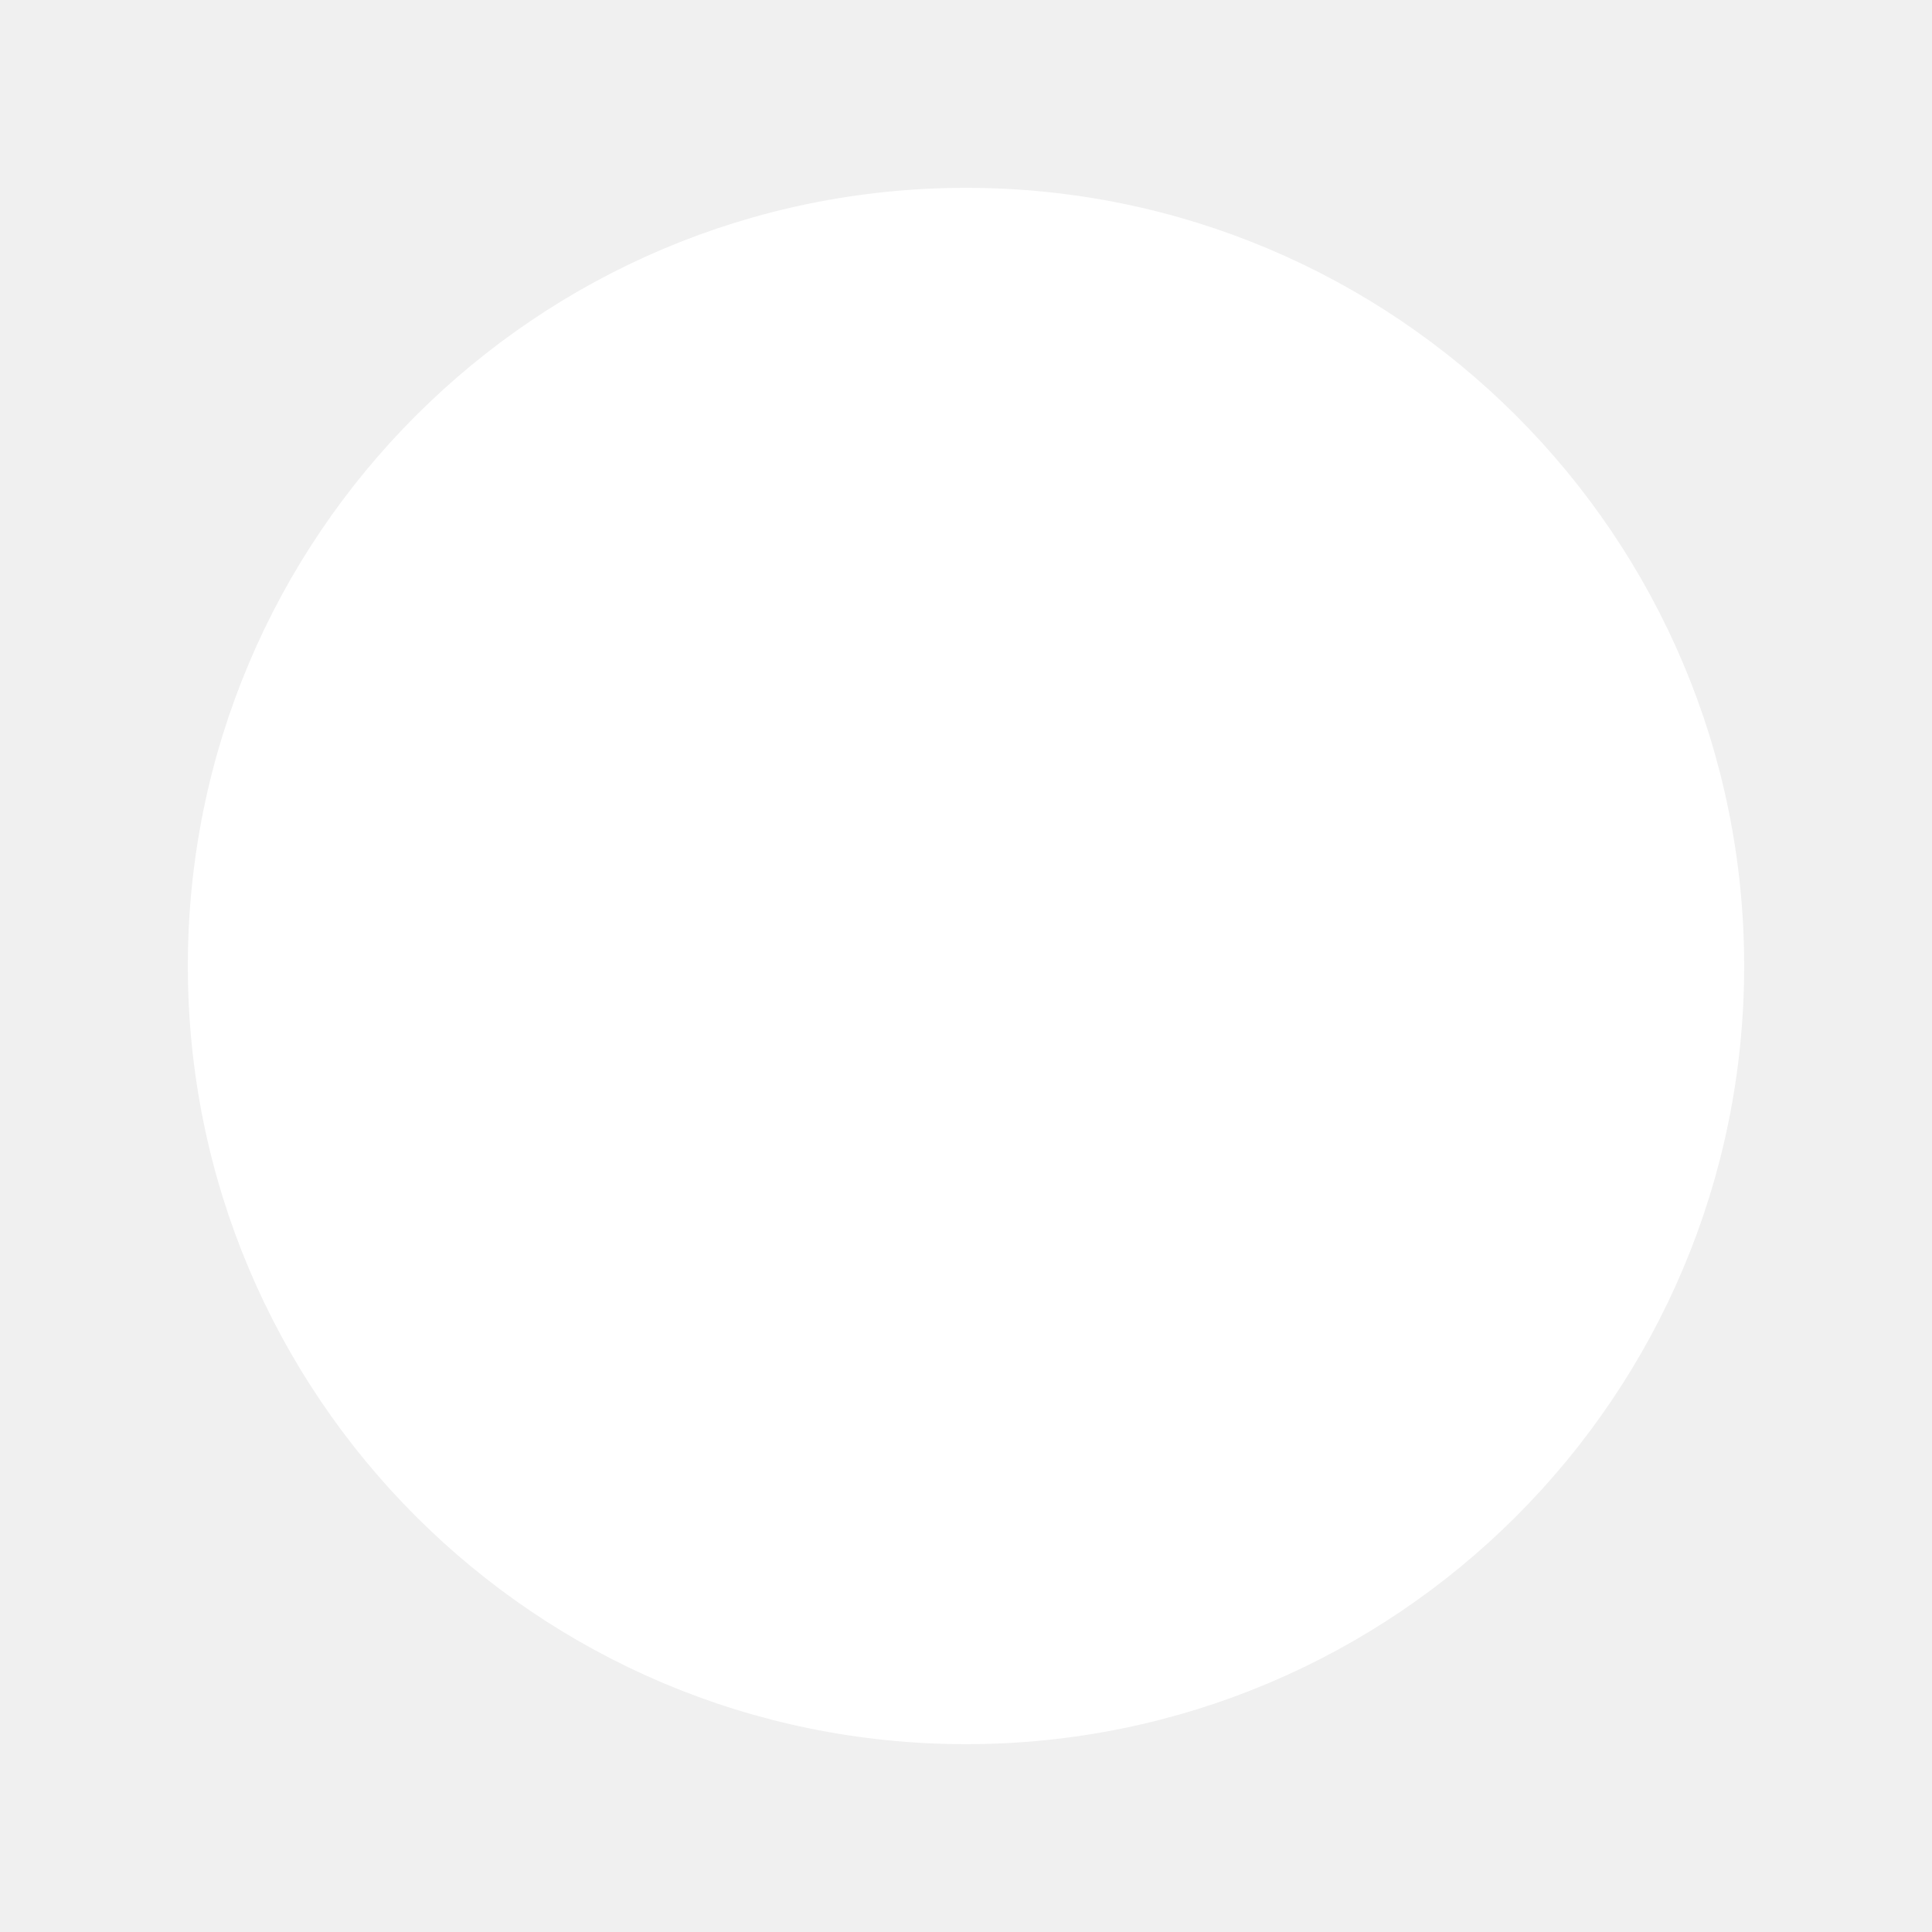
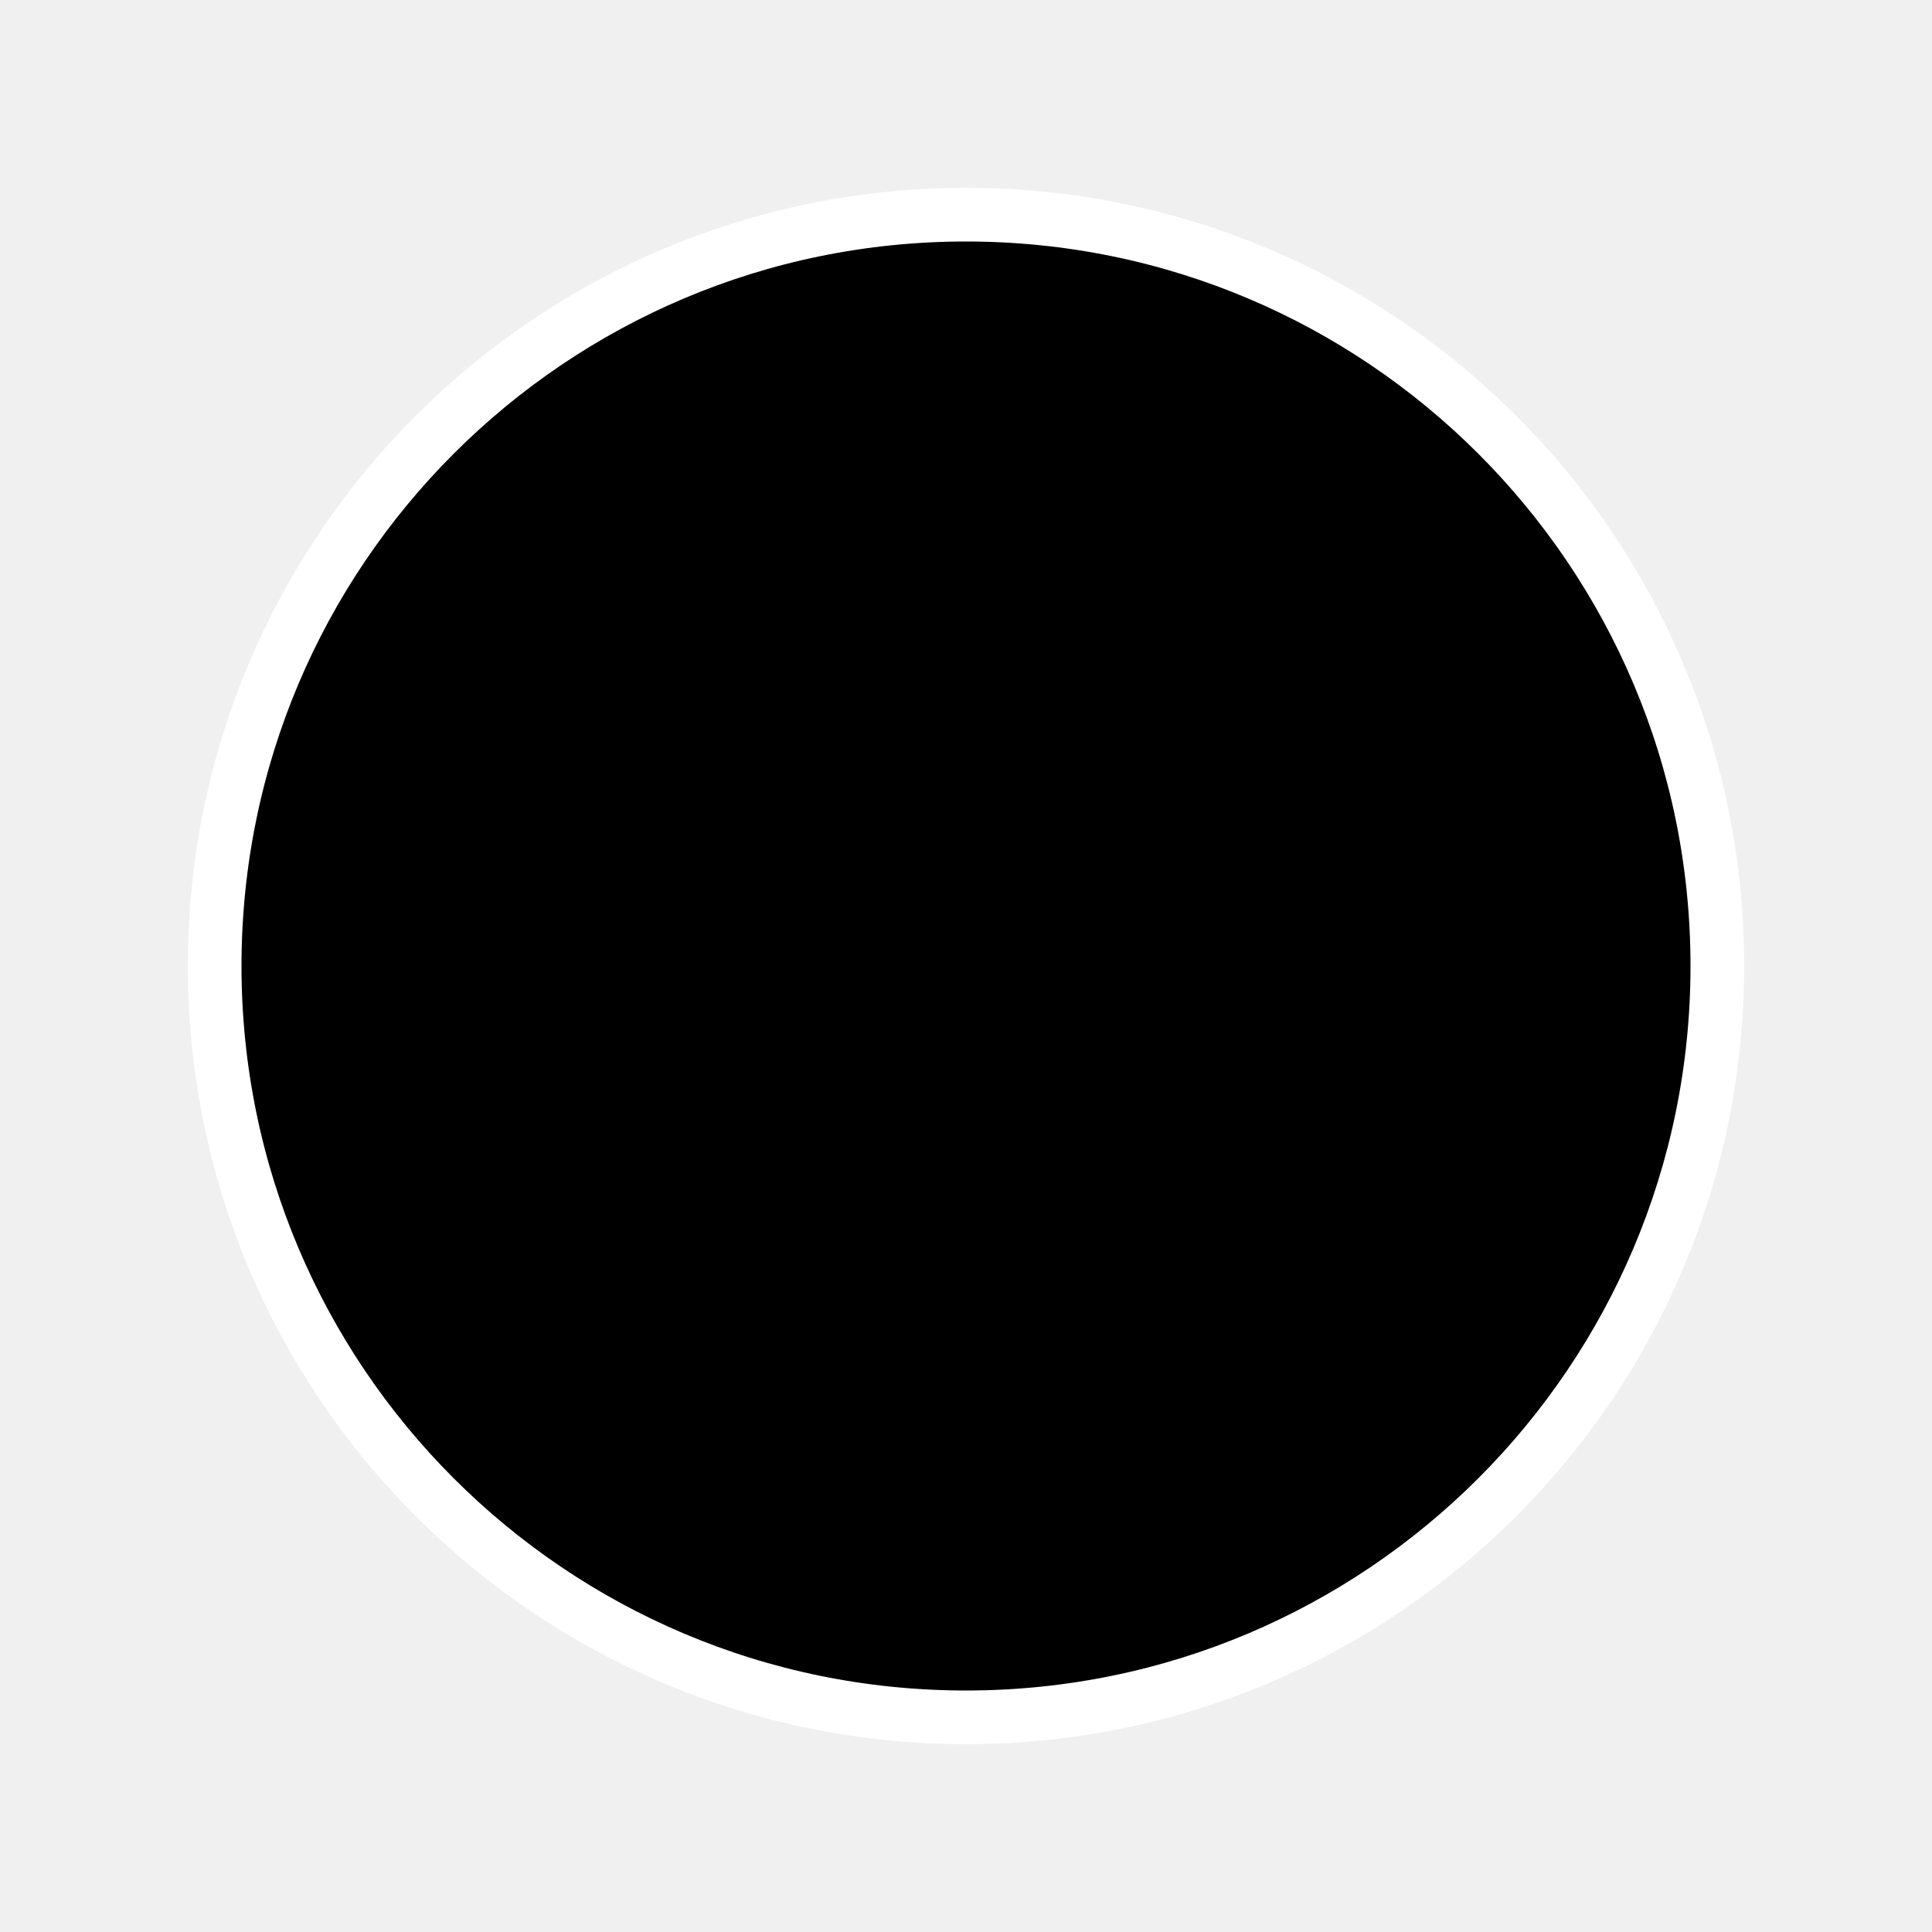
<svg xmlns="http://www.w3.org/2000/svg" width="800px" height="800px" viewBox="0 0 72 72" id="emoji">
  <g id="color">
-     <circle cx="36" cy="36" r="28" fill="#FFFFFF" />
+     <circle cx="36" cy="36" r="28" fill="#000000" />
  </g>
  <g id="line">
    <circle cx="36" cy="36" r="28" fill="none" stroke="#ffffff" stroke-linejoin="round" stroke-width="2" />
  </g>
</svg>
